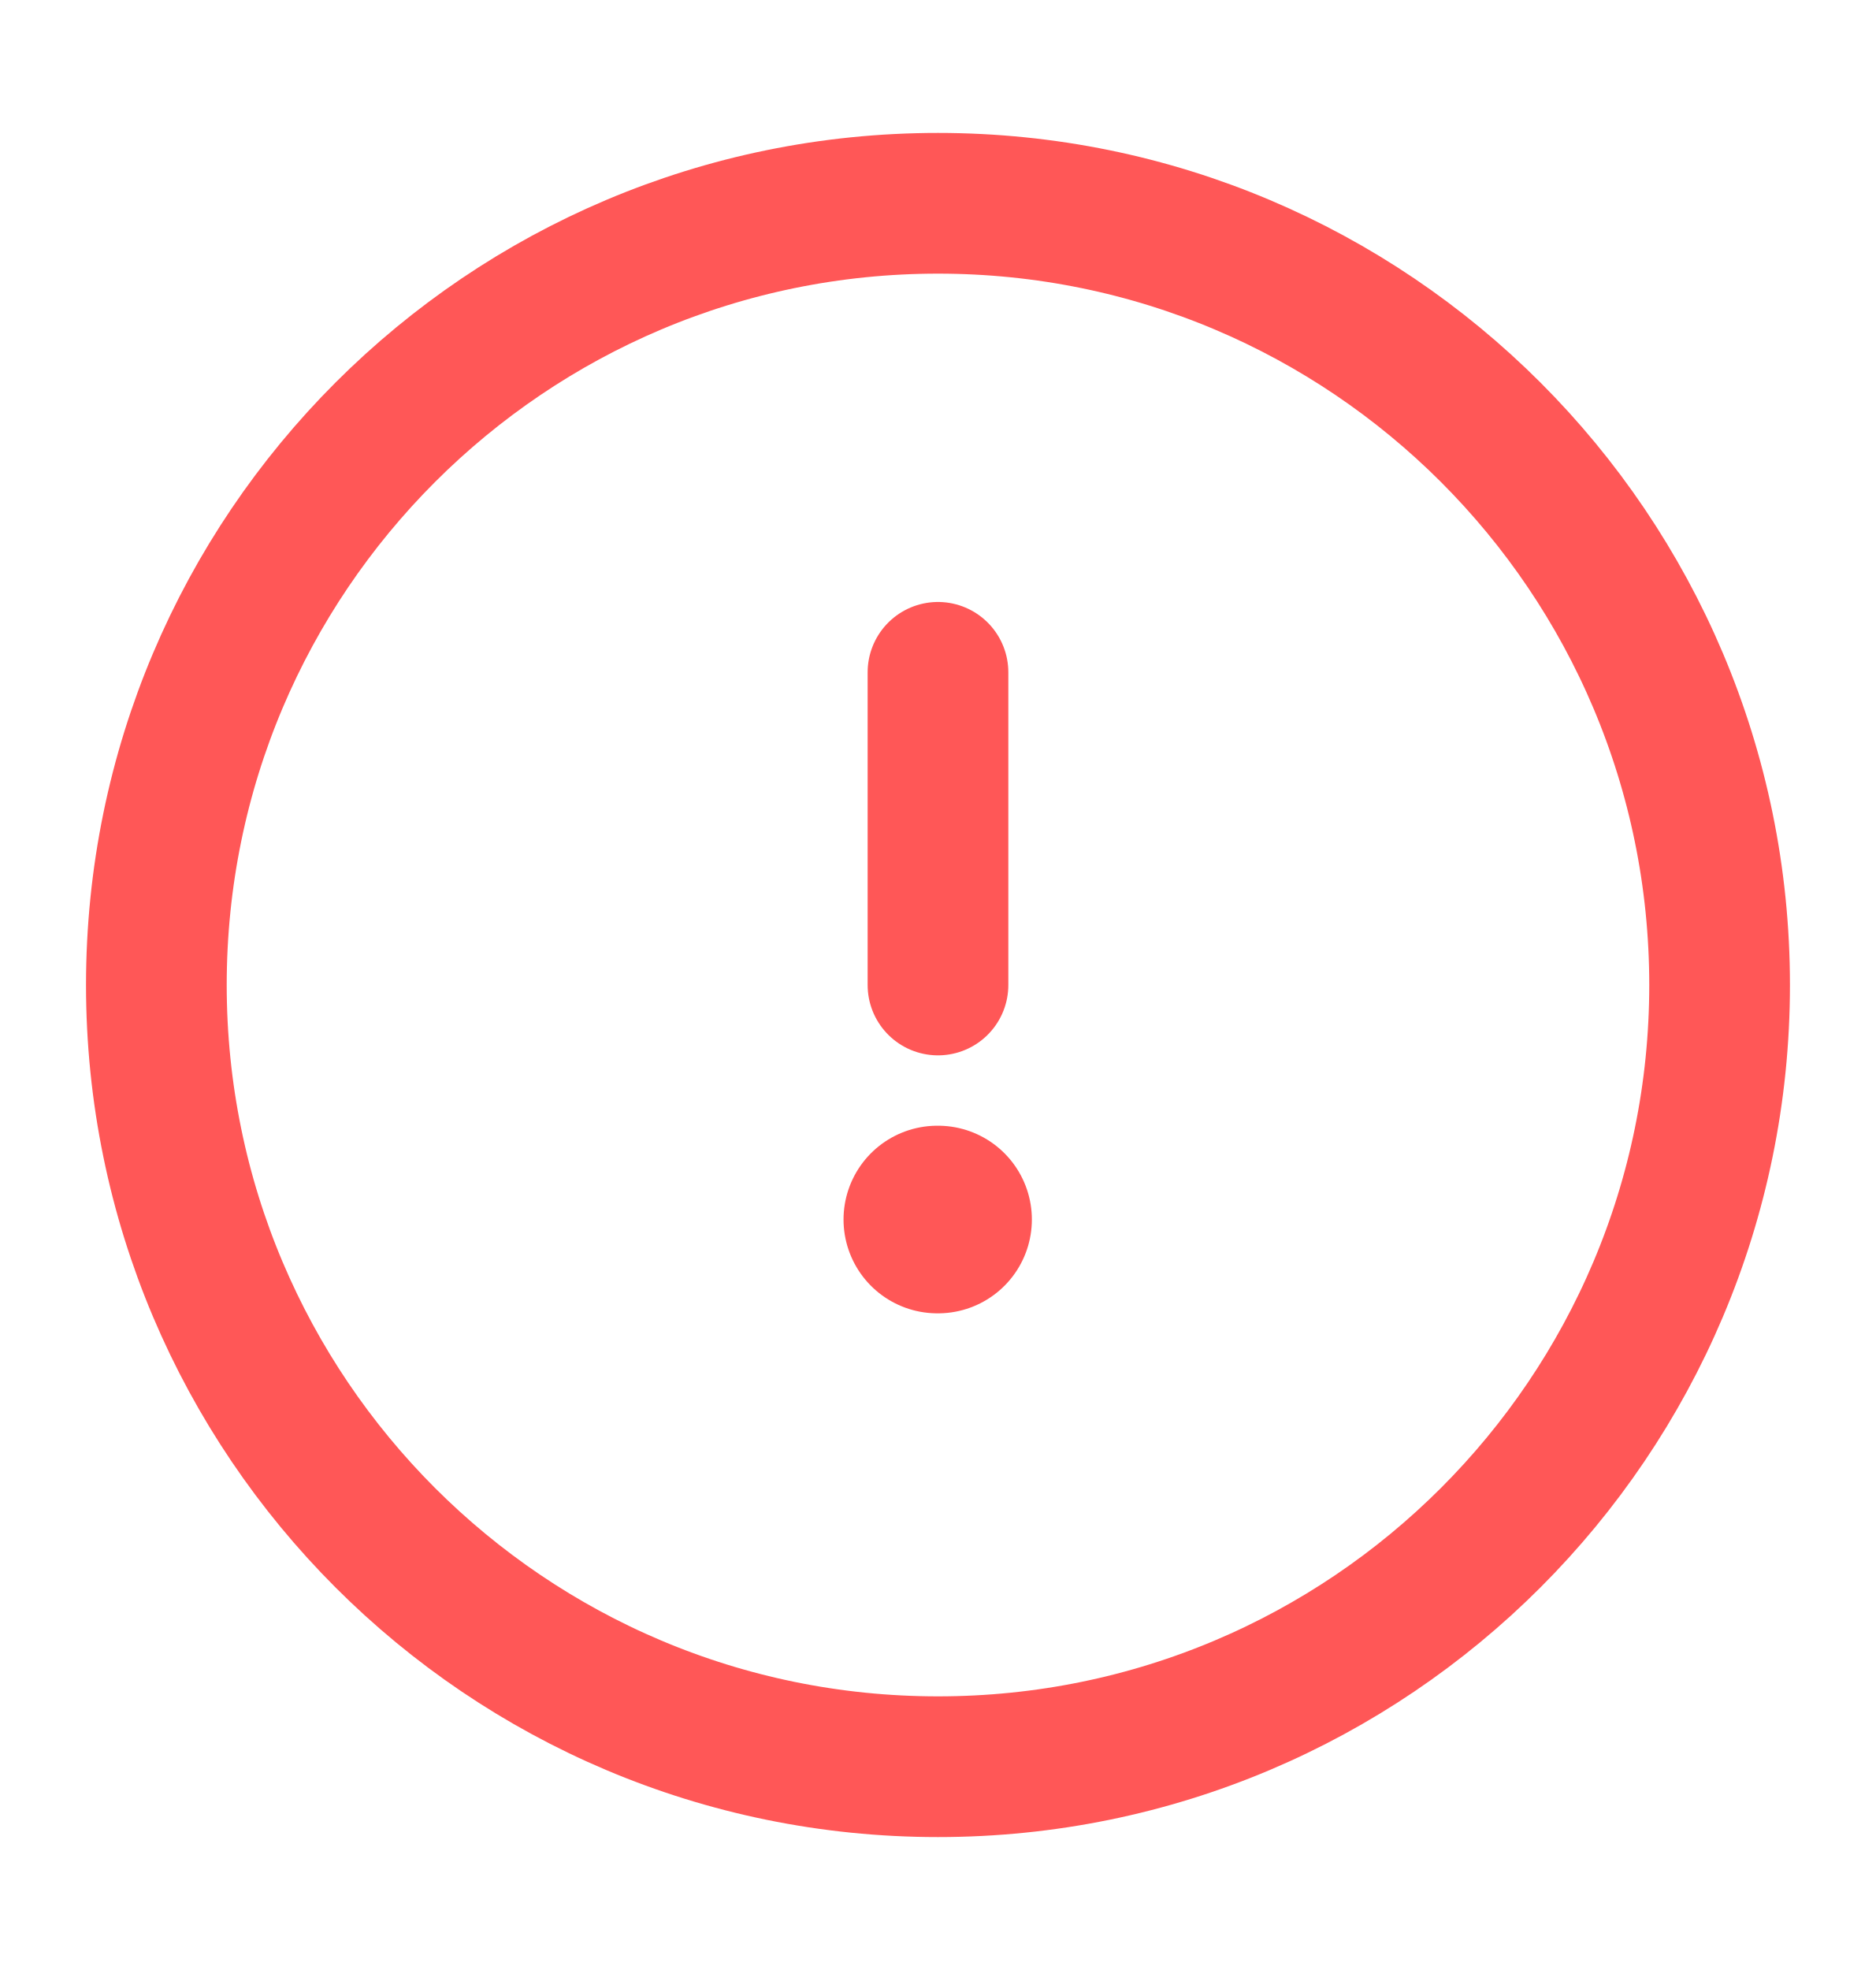
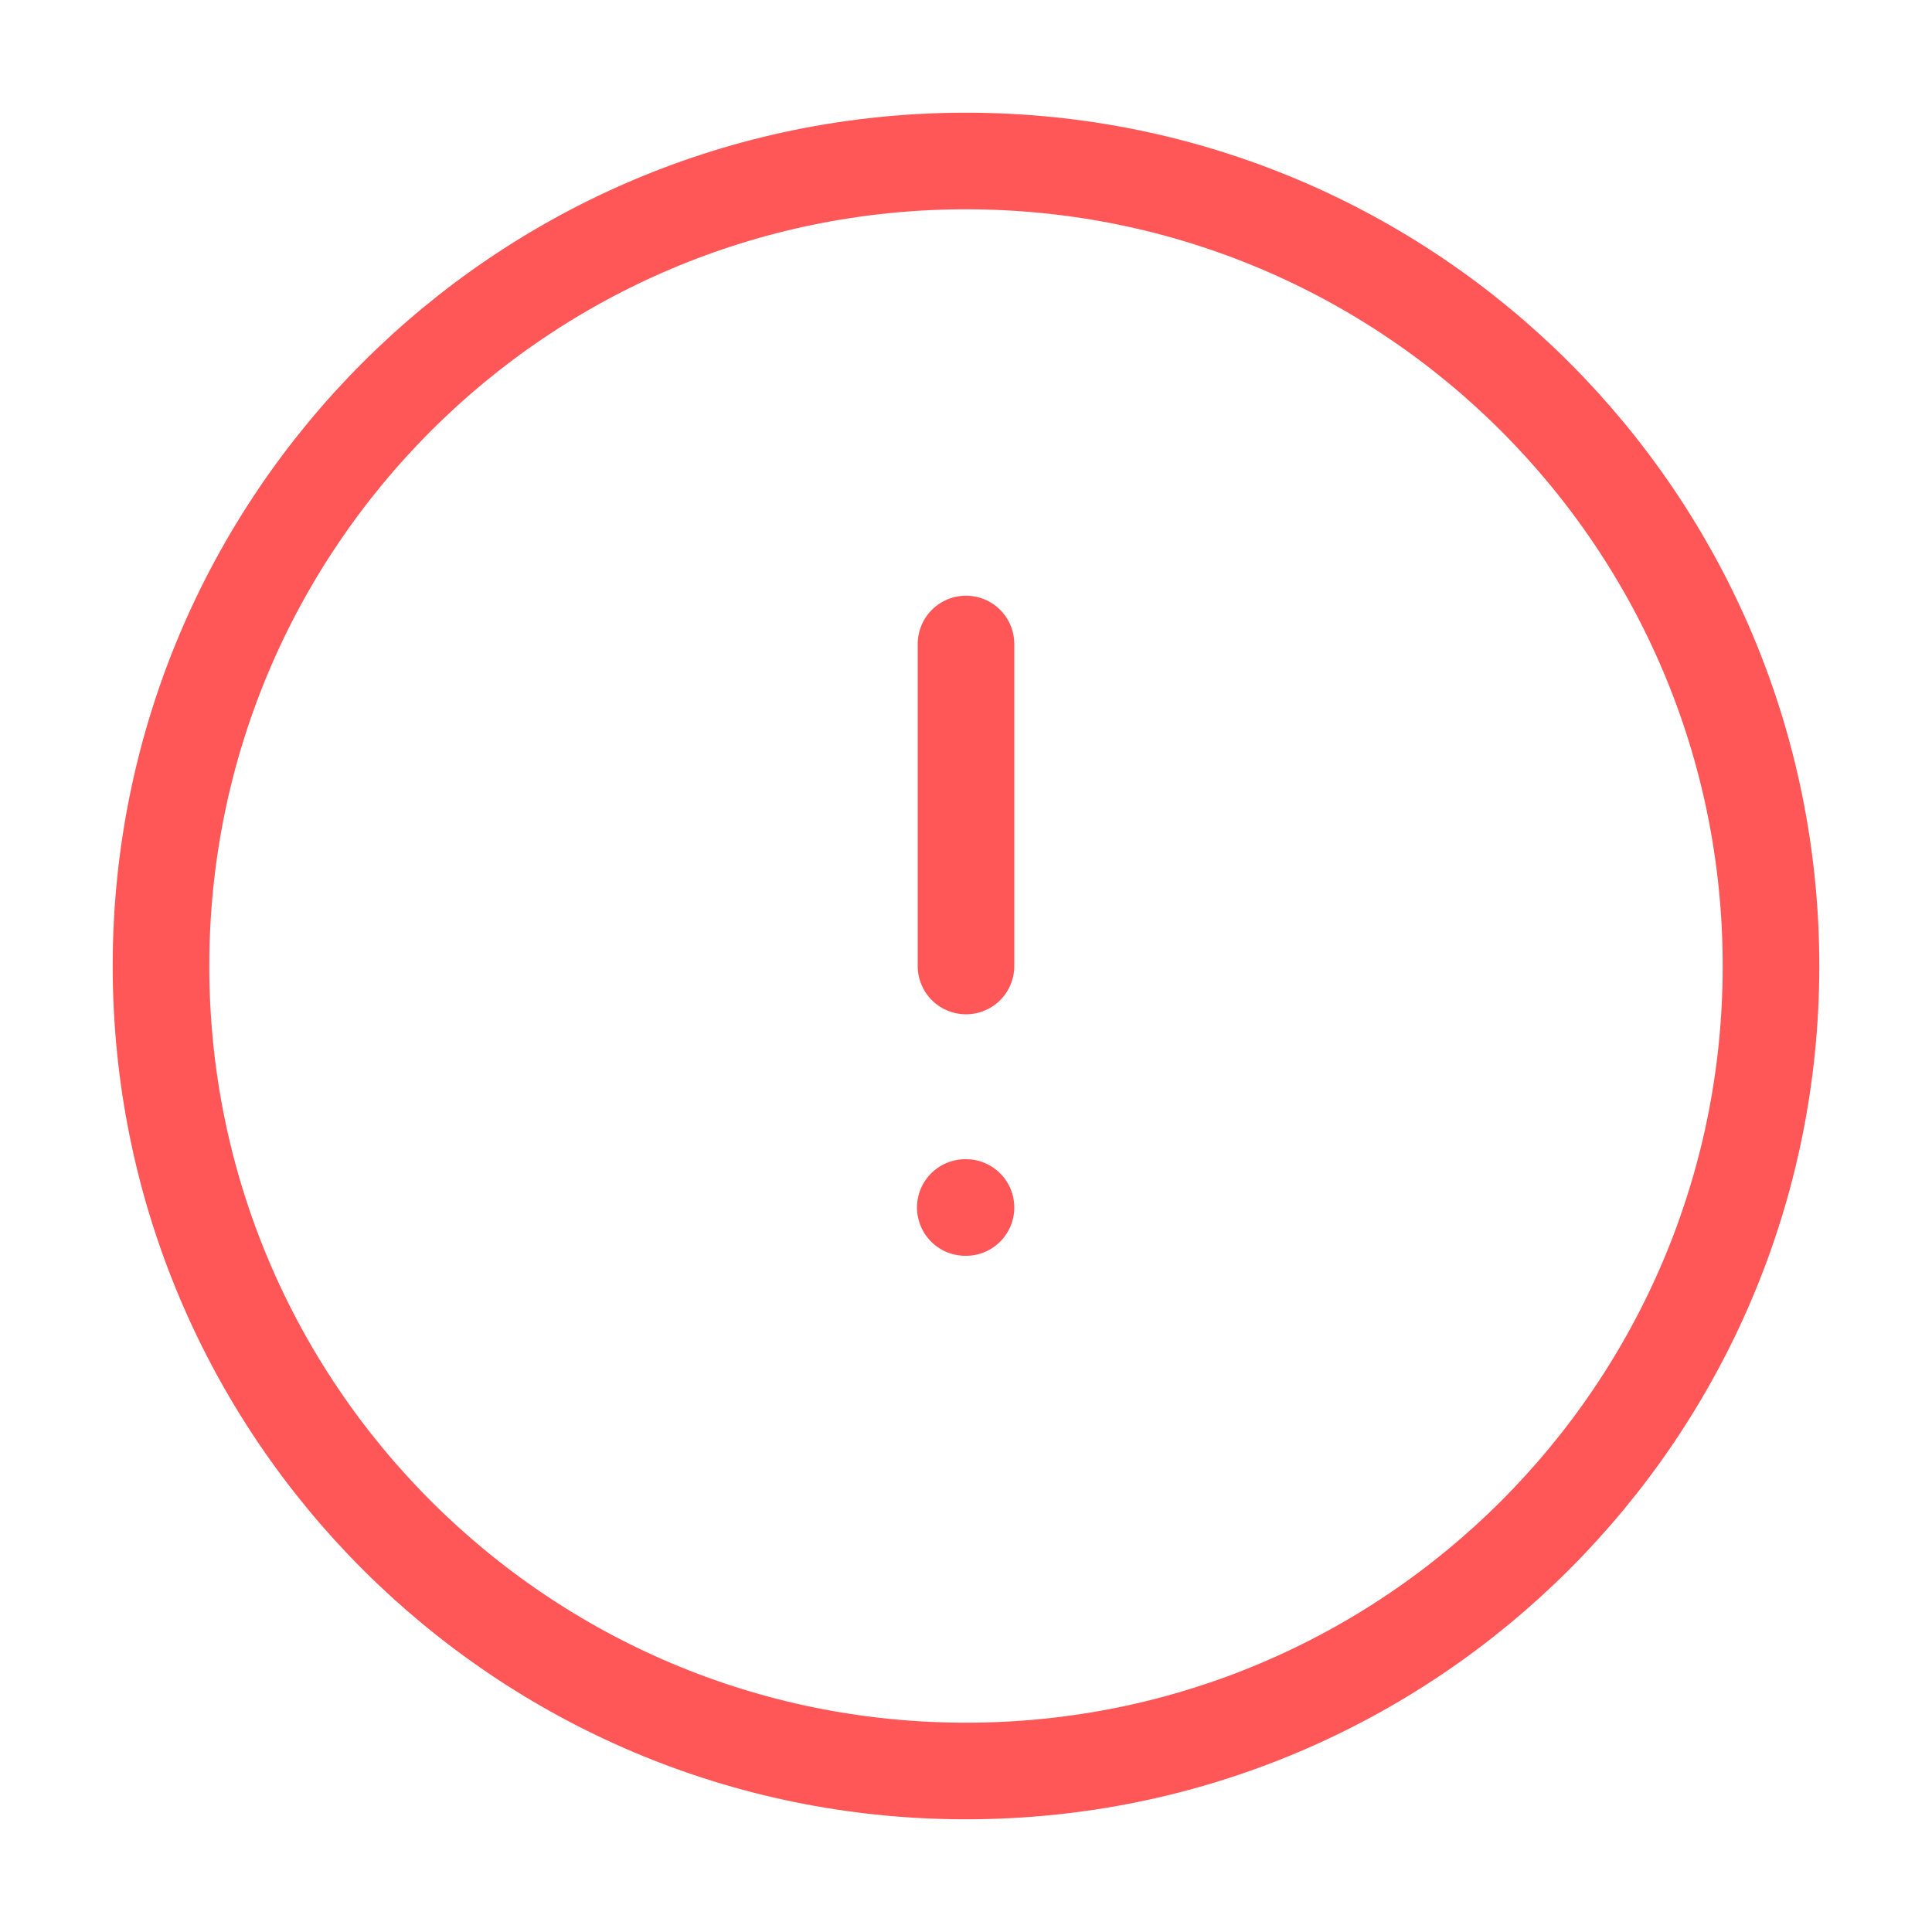
- <svg xmlns="http://www.w3.org/2000/svg" width="20" height="21" viewBox="0 0 20 21" fill="none">
-   <circle cx="10" cy="10.5" r="8.333" stroke="#FF5757" stroke-width="1.5" />
-   <path d="M9.993 13H10.001" stroke="#FF5757" stroke-width="2" stroke-linecap="round" stroke-linejoin="round" />
-   <path d="M10 10.5L10 7.167" stroke="#FF5757" stroke-width="1.5" stroke-linecap="round" stroke-linejoin="round" />
+ <svg xmlns="http://www.w3.org/2000/svg" width="30" height="30" viewBox="0 0 30 30" fill="none">
+   <circle cx="15" cy="15" r="12.5" stroke="#FF5757" stroke-width="1.5" />
+   <path d="M14.989 18.75H15" stroke="#FF5757" stroke-width="1.5" stroke-linecap="round" stroke-linejoin="round" />
+   <path d="M15 15L15 10" stroke="#FF5757" stroke-width="1.5" stroke-linecap="round" stroke-linejoin="round" />
</svg>
